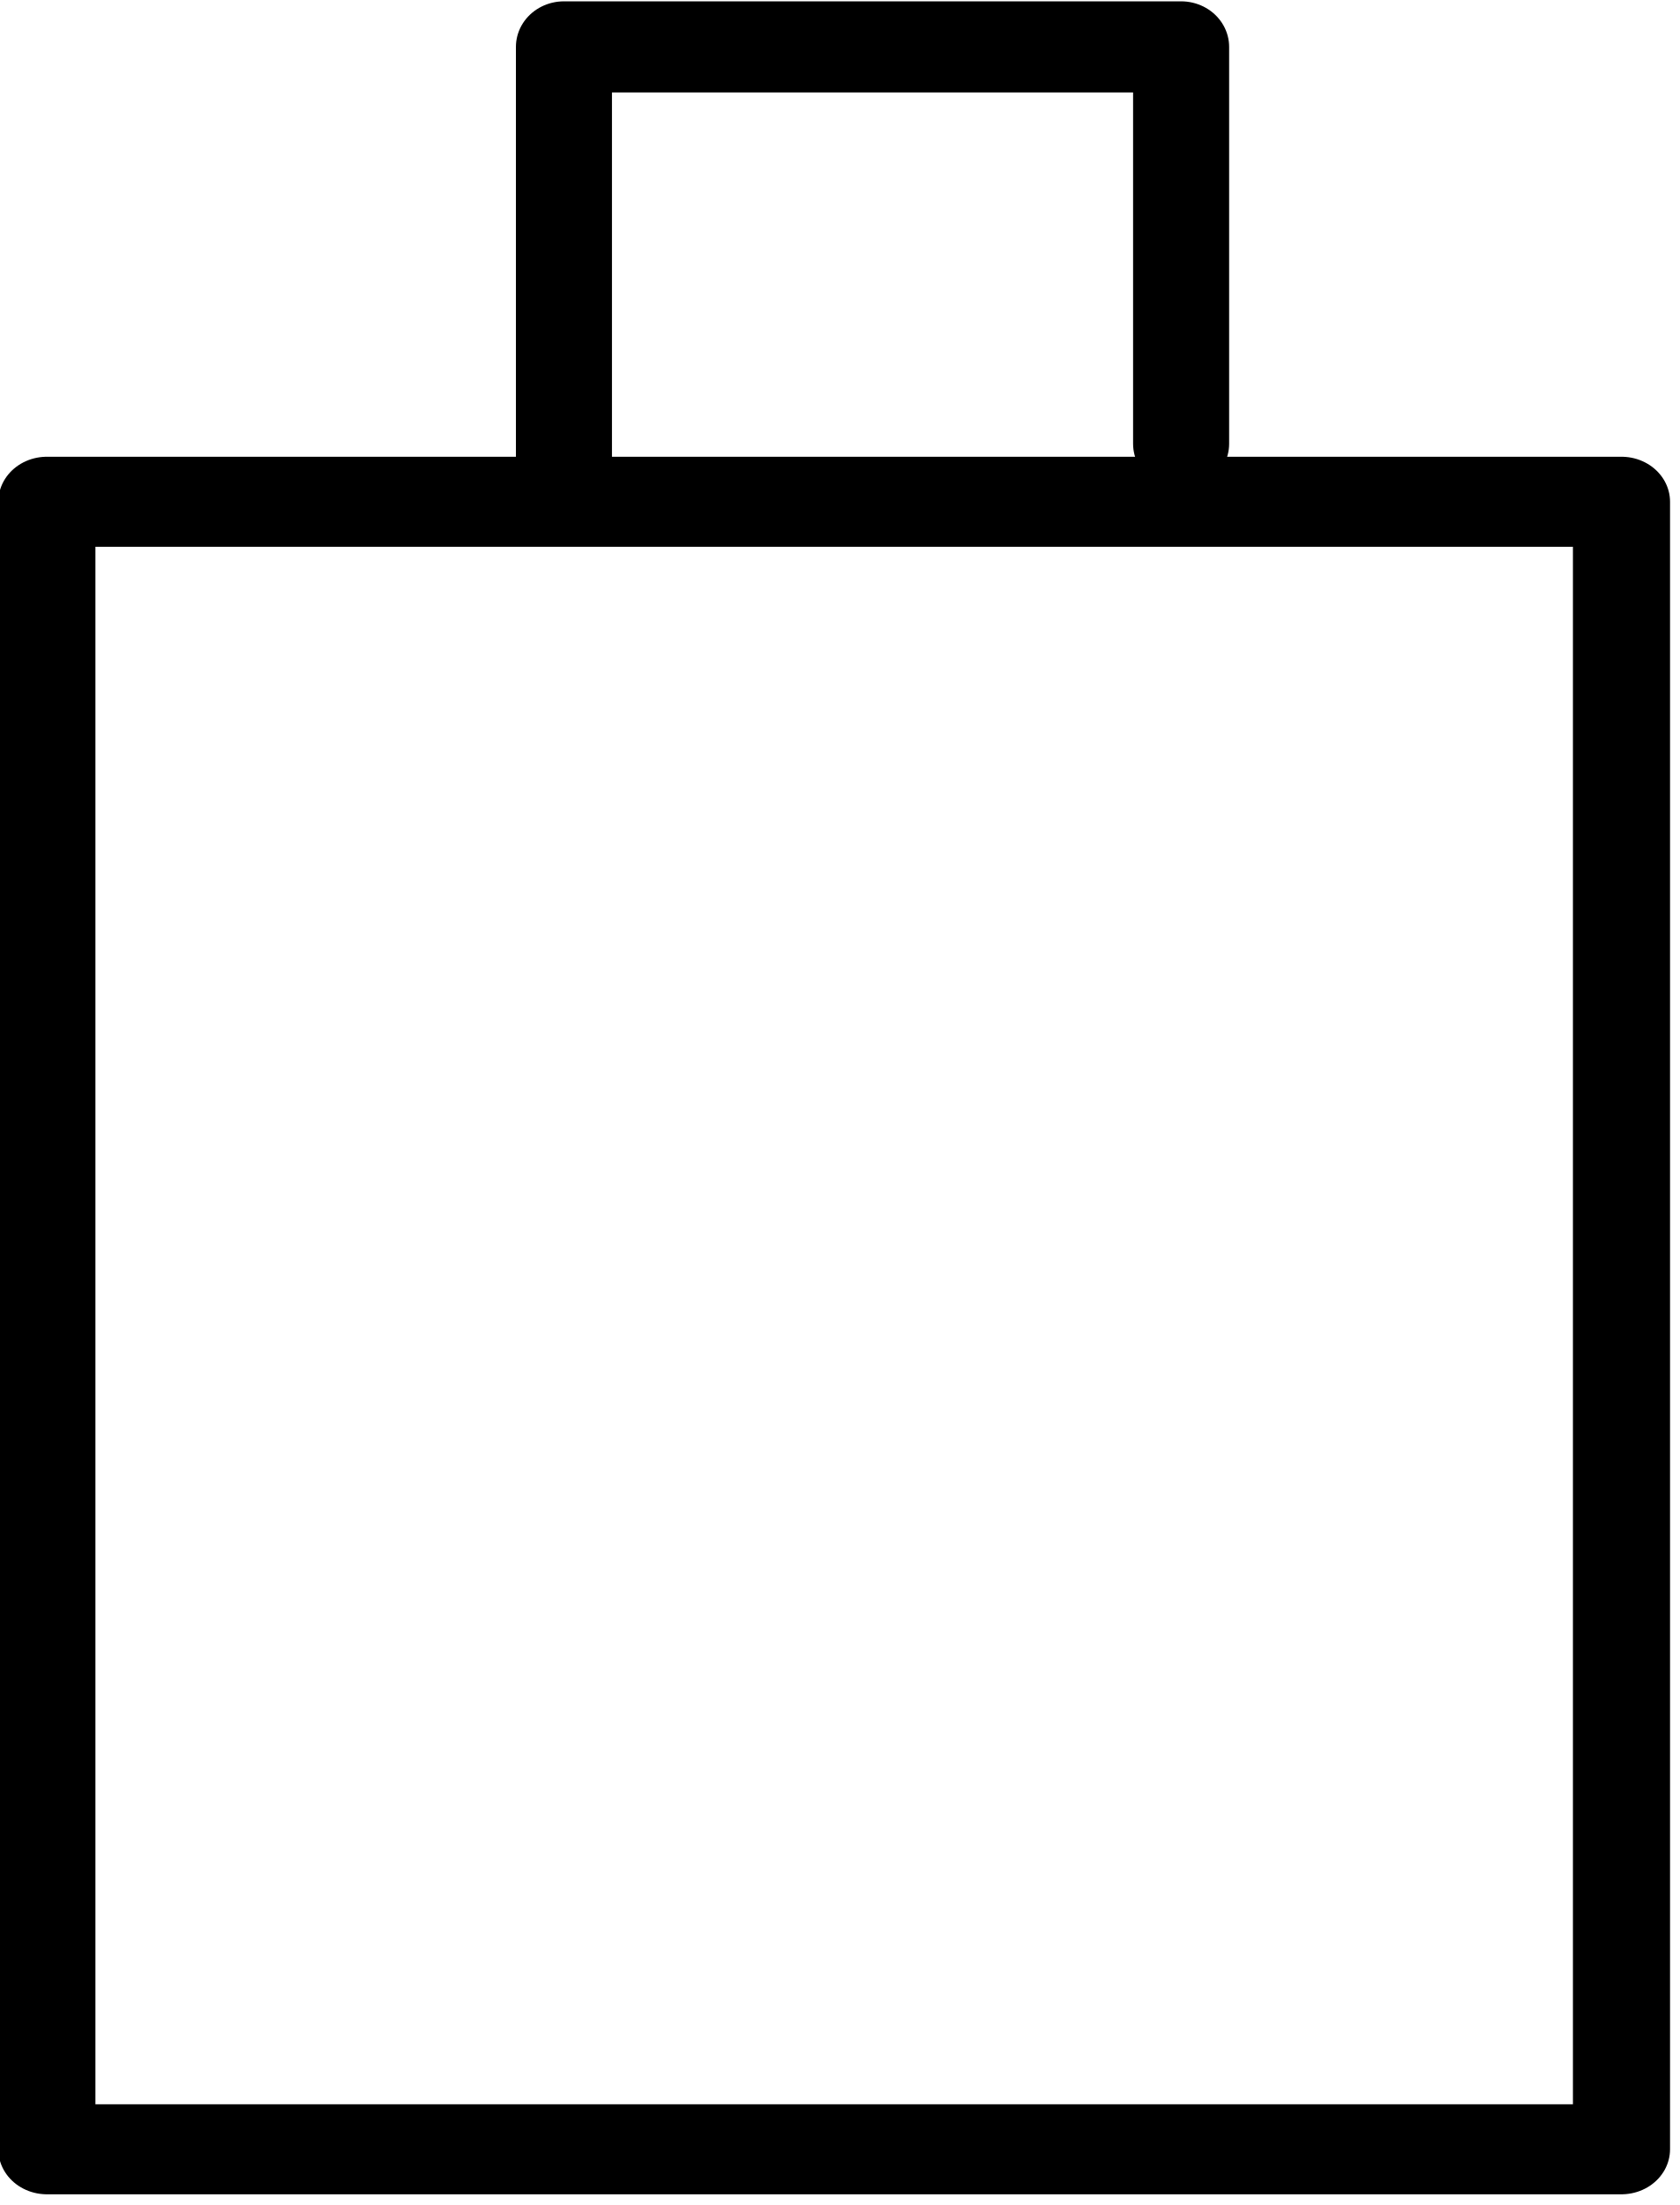
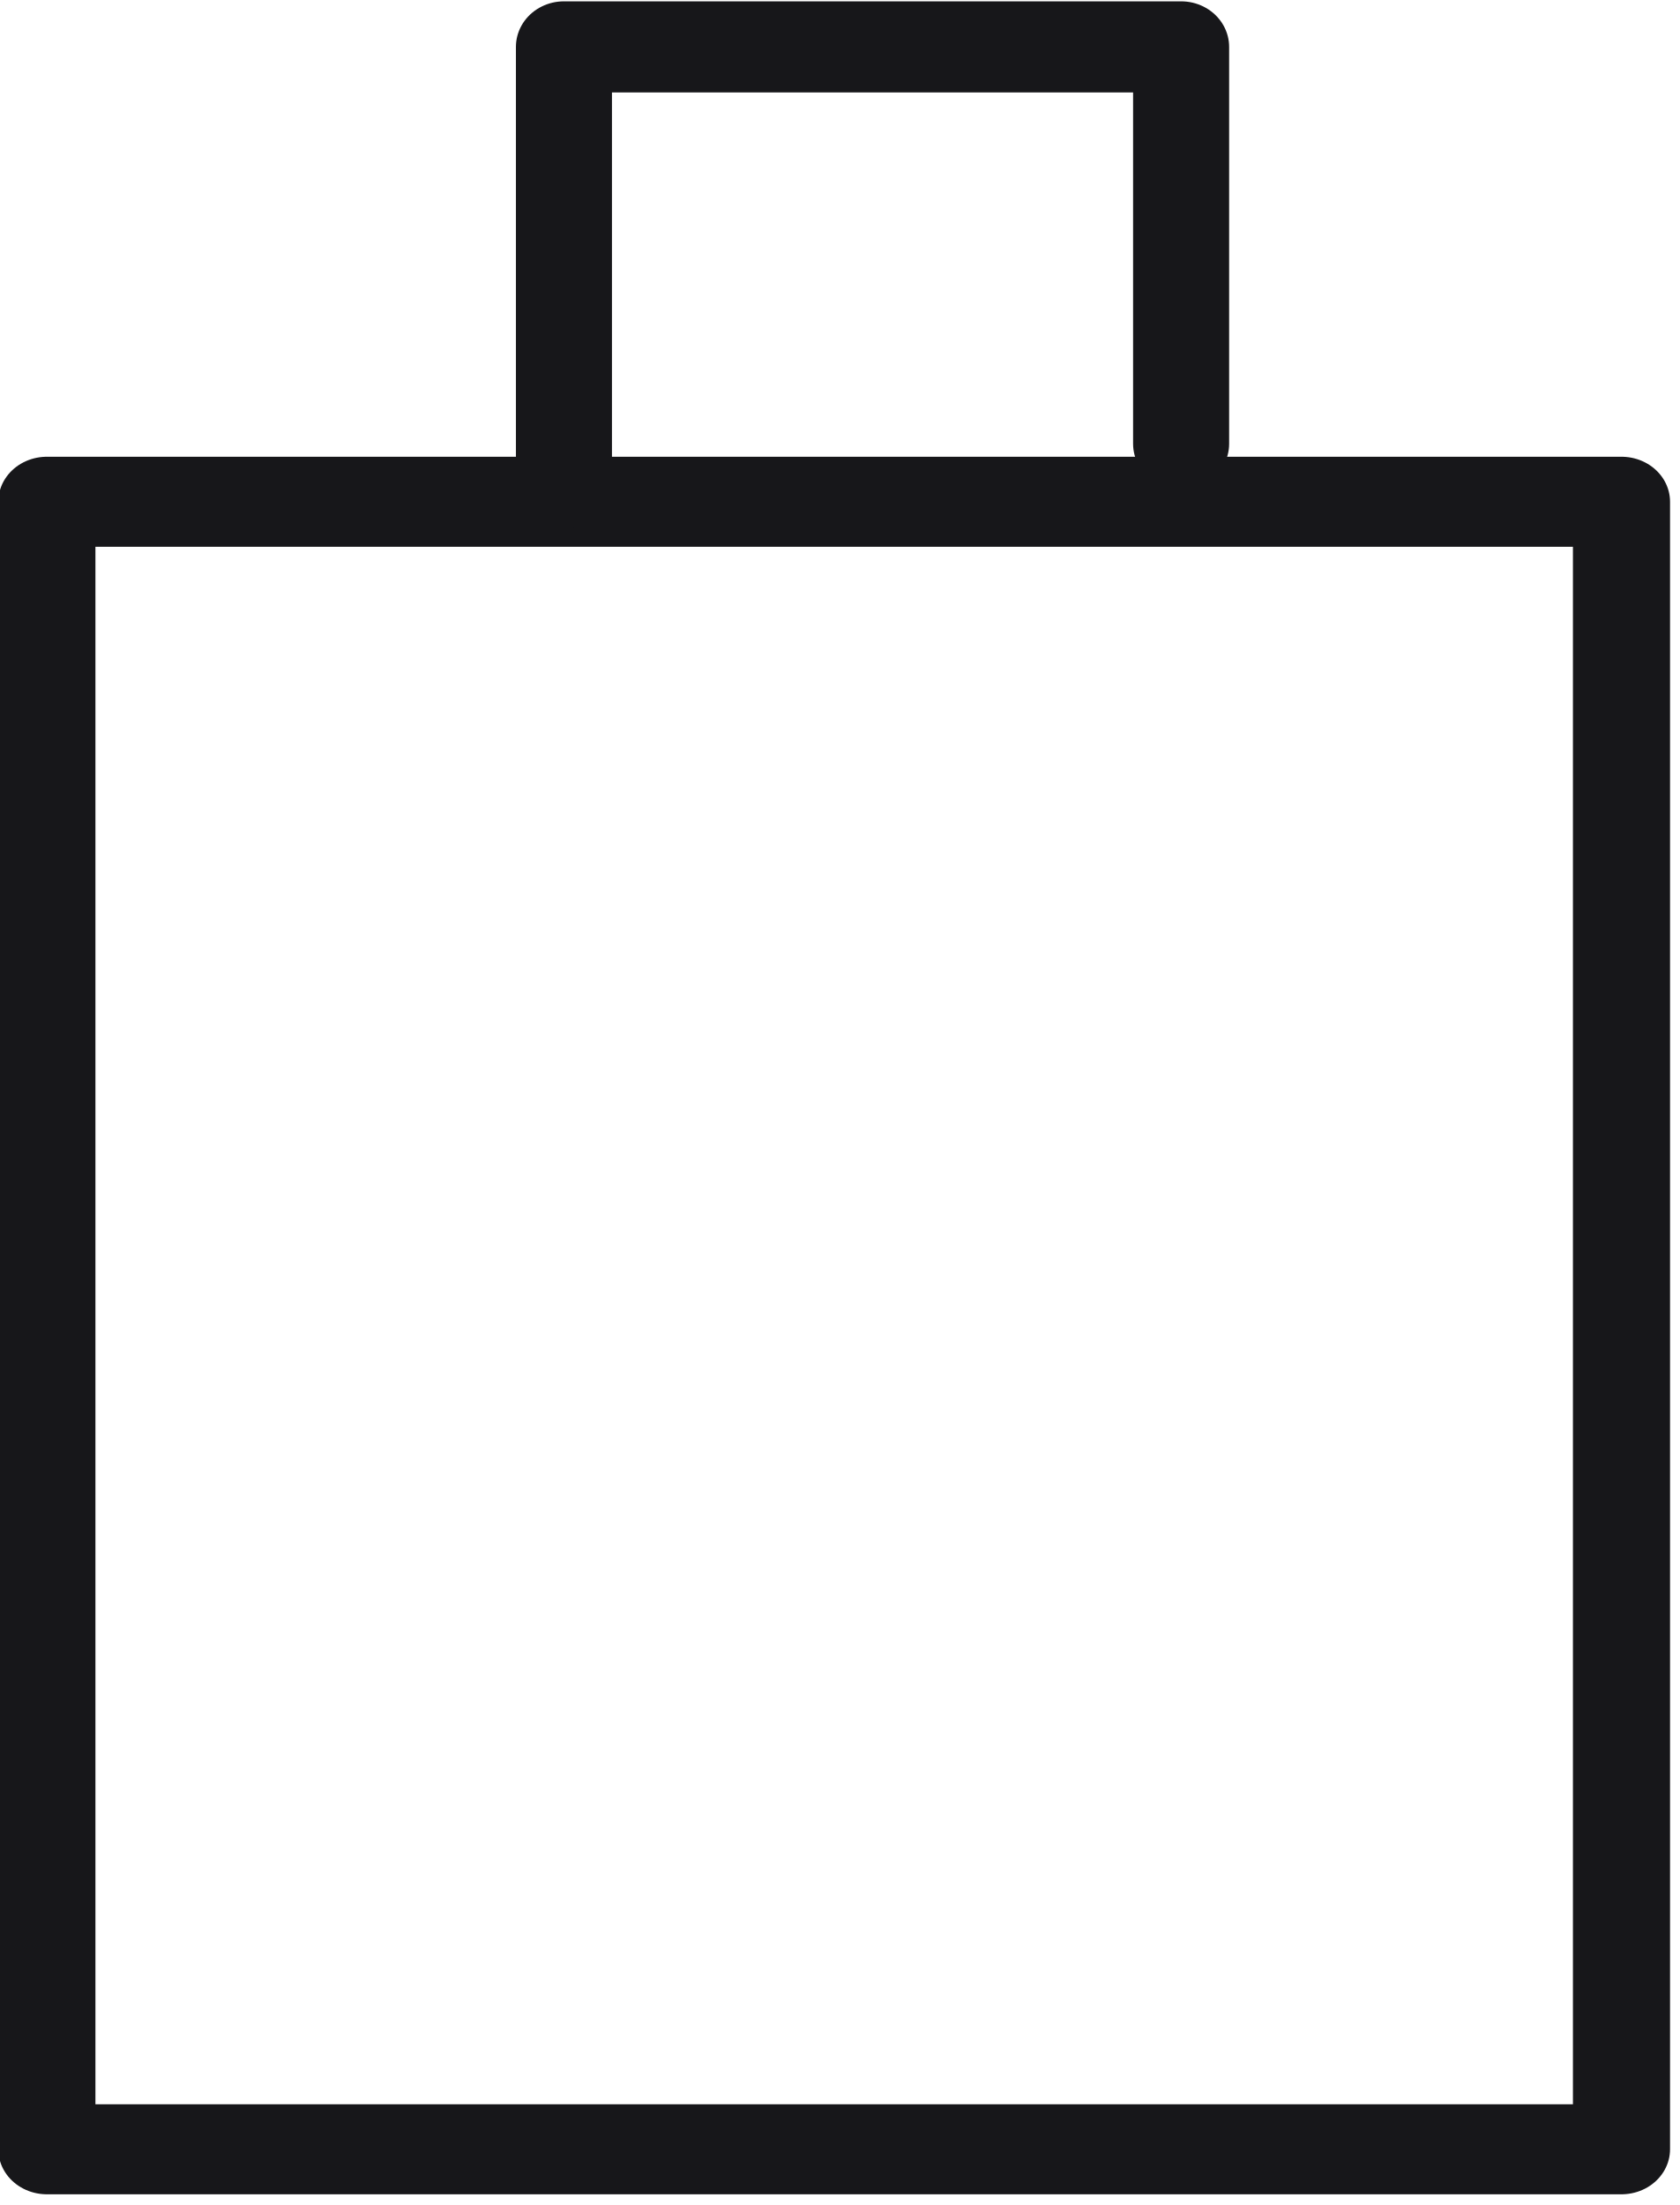
<svg xmlns="http://www.w3.org/2000/svg" width="100%" height="100%" viewBox="0 0 112 147" version="1.1" xml:space="preserve" style="fill-rule:evenodd;clip-rule:evenodd;stroke-linecap:round;stroke-linejoin:round;stroke-miterlimit:1.5;">
  <g transform="matrix(1,0,0,1,-337.474,-207.507)">
    <g transform="matrix(41.0948,0,0,41.0948,29.1279,113.551)">
      <g transform="matrix(0.040818,0,0,0.0378372,-14.3654,-2.81837)">
-         <rect x="537.624" y="156.425" width="62.589" height="70.637" style="fill:none;stroke:black;stroke-width:3.86px;" />
+         <rect x="537.624" y="156.425" width="62.589" height="70.637" style="fill:none;stroke:rgb(23,23,26);stroke-width:3.86px;" />
      </g>
      <g transform="matrix(0.0579275,0,0,0.0549473,-23.9953,-5.48744)">
-         <path d="M559.554,155.752L559.554,142.861L576.84,142.861L576.84,154.58" style="fill:none;stroke:black;stroke-width:2.69px;" />
+         <path d="M559.554,155.752L559.554,142.861L576.84,142.861L576.84,154.58" style="fill:none;stroke:rgb(23,23,26);stroke-width:2.69px;" />
      </g>
    </g>
  </g>
</svg>
